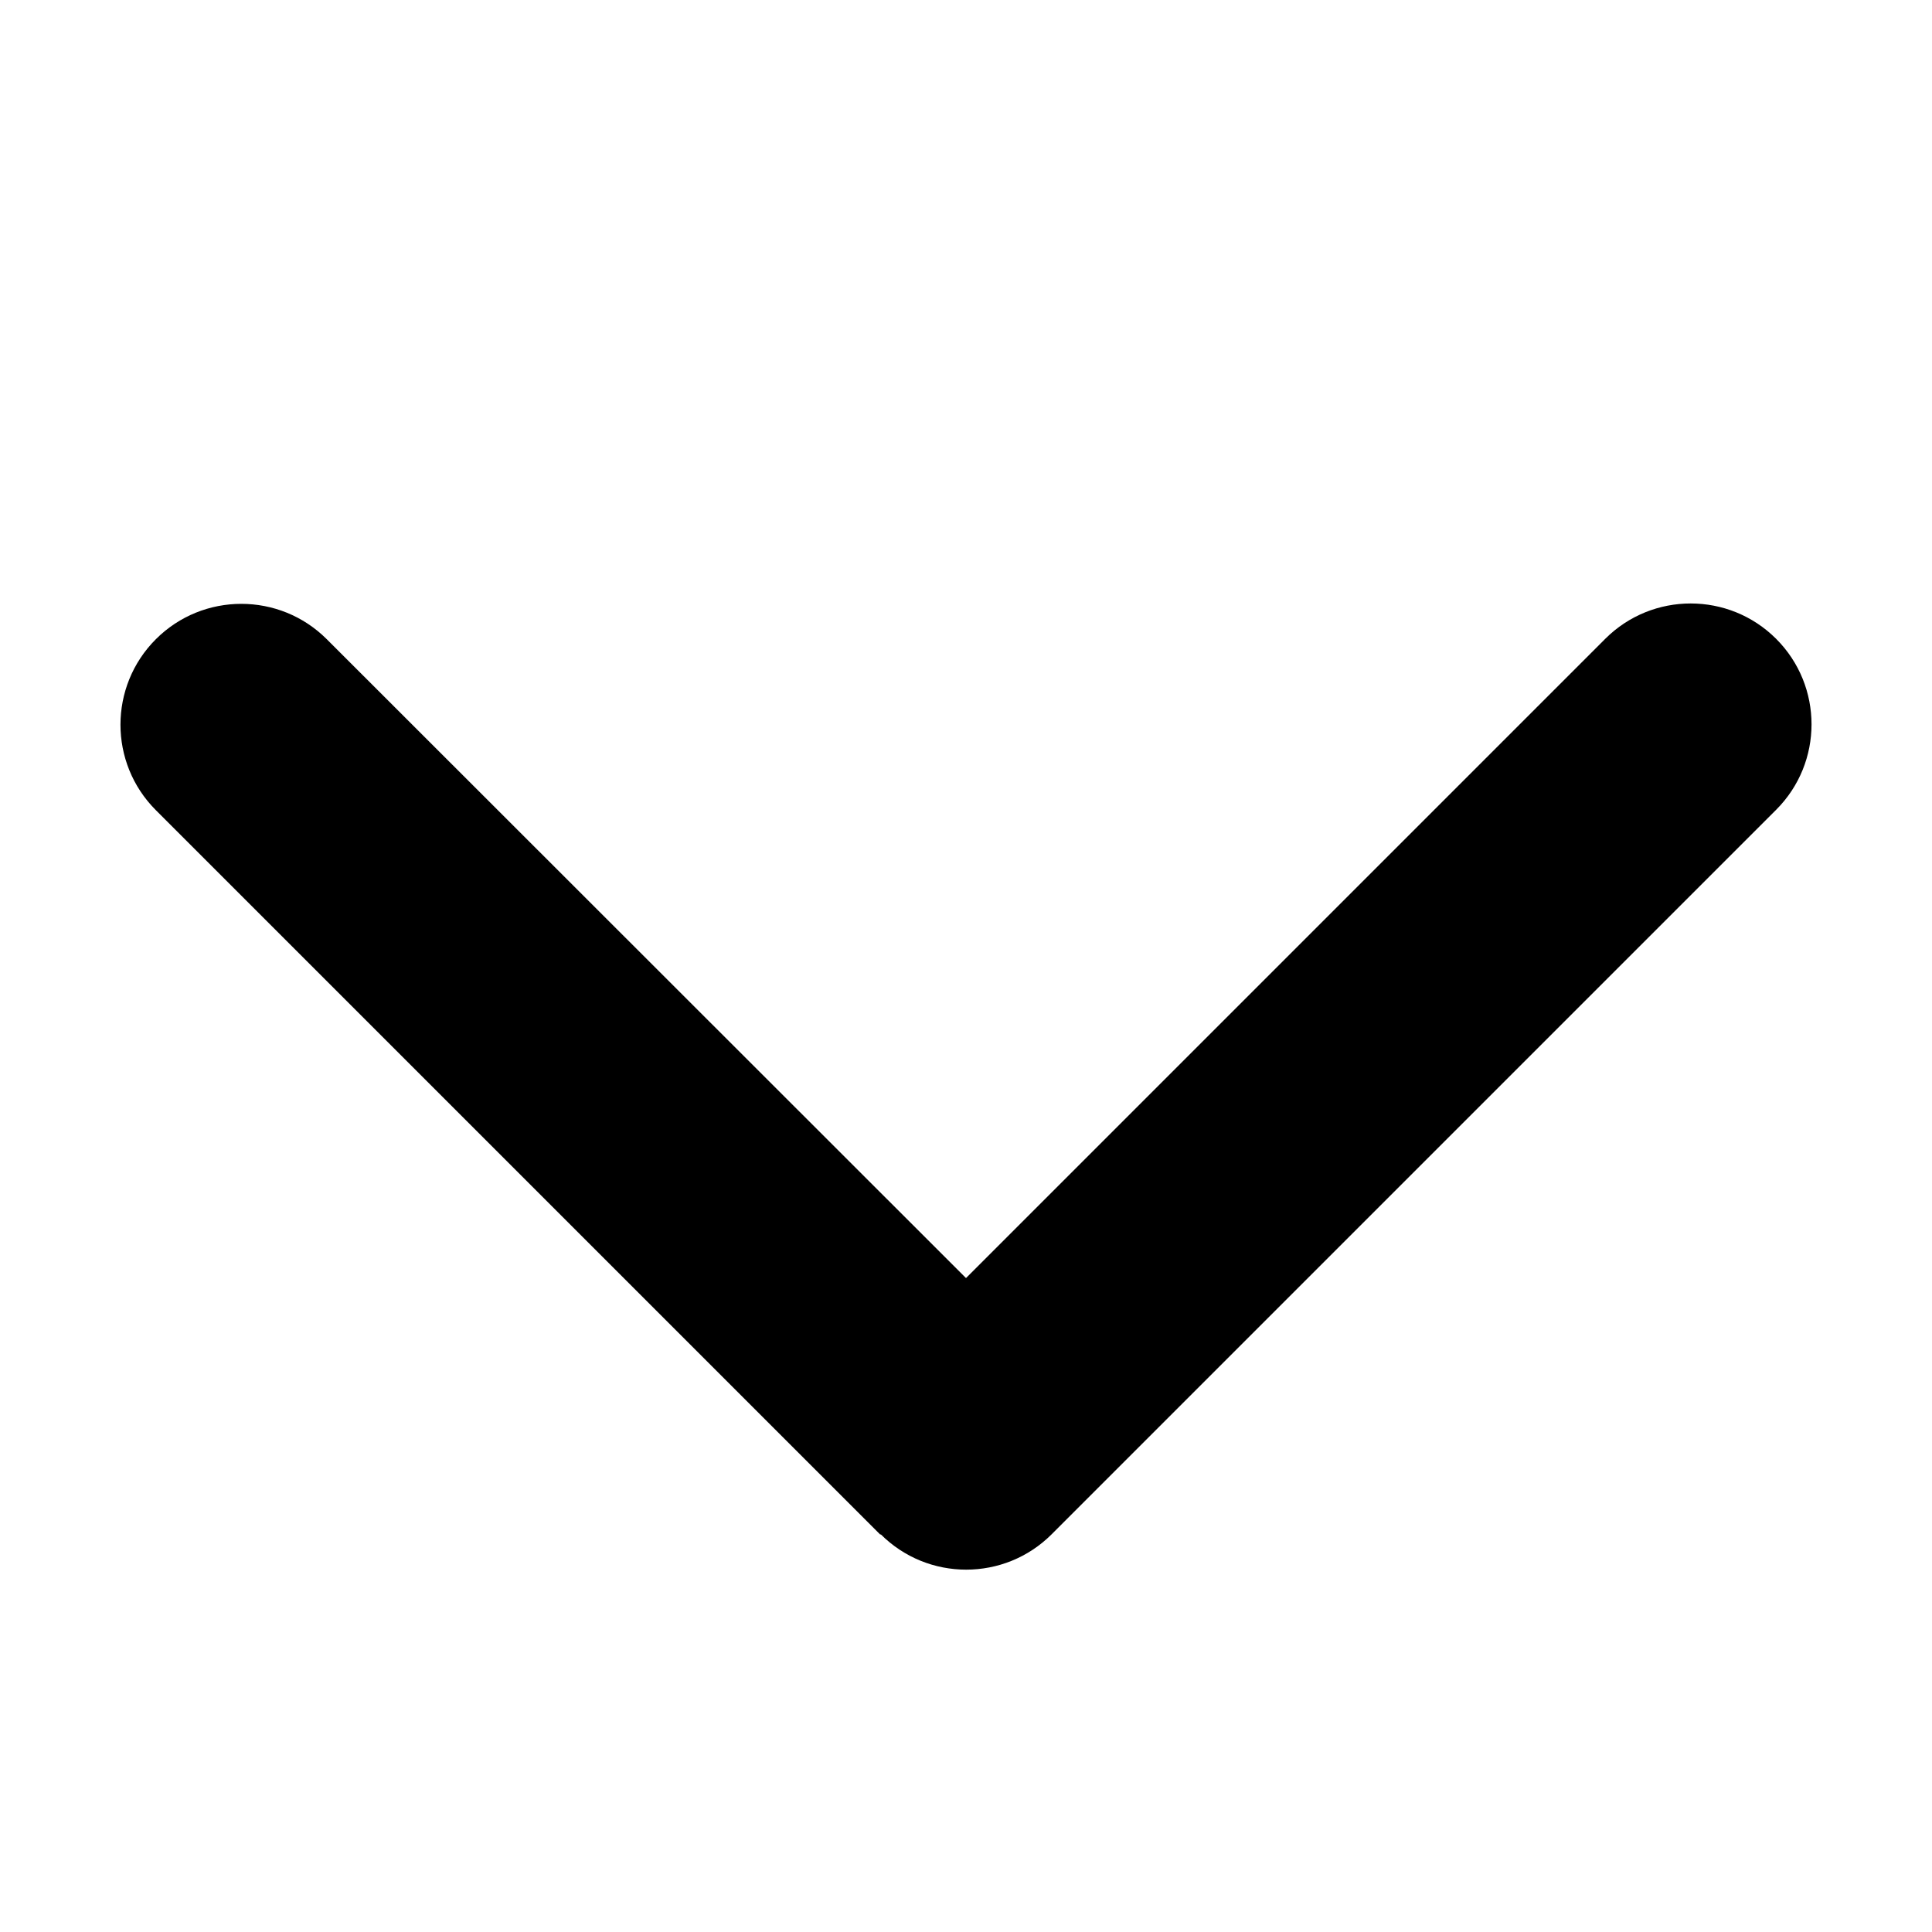
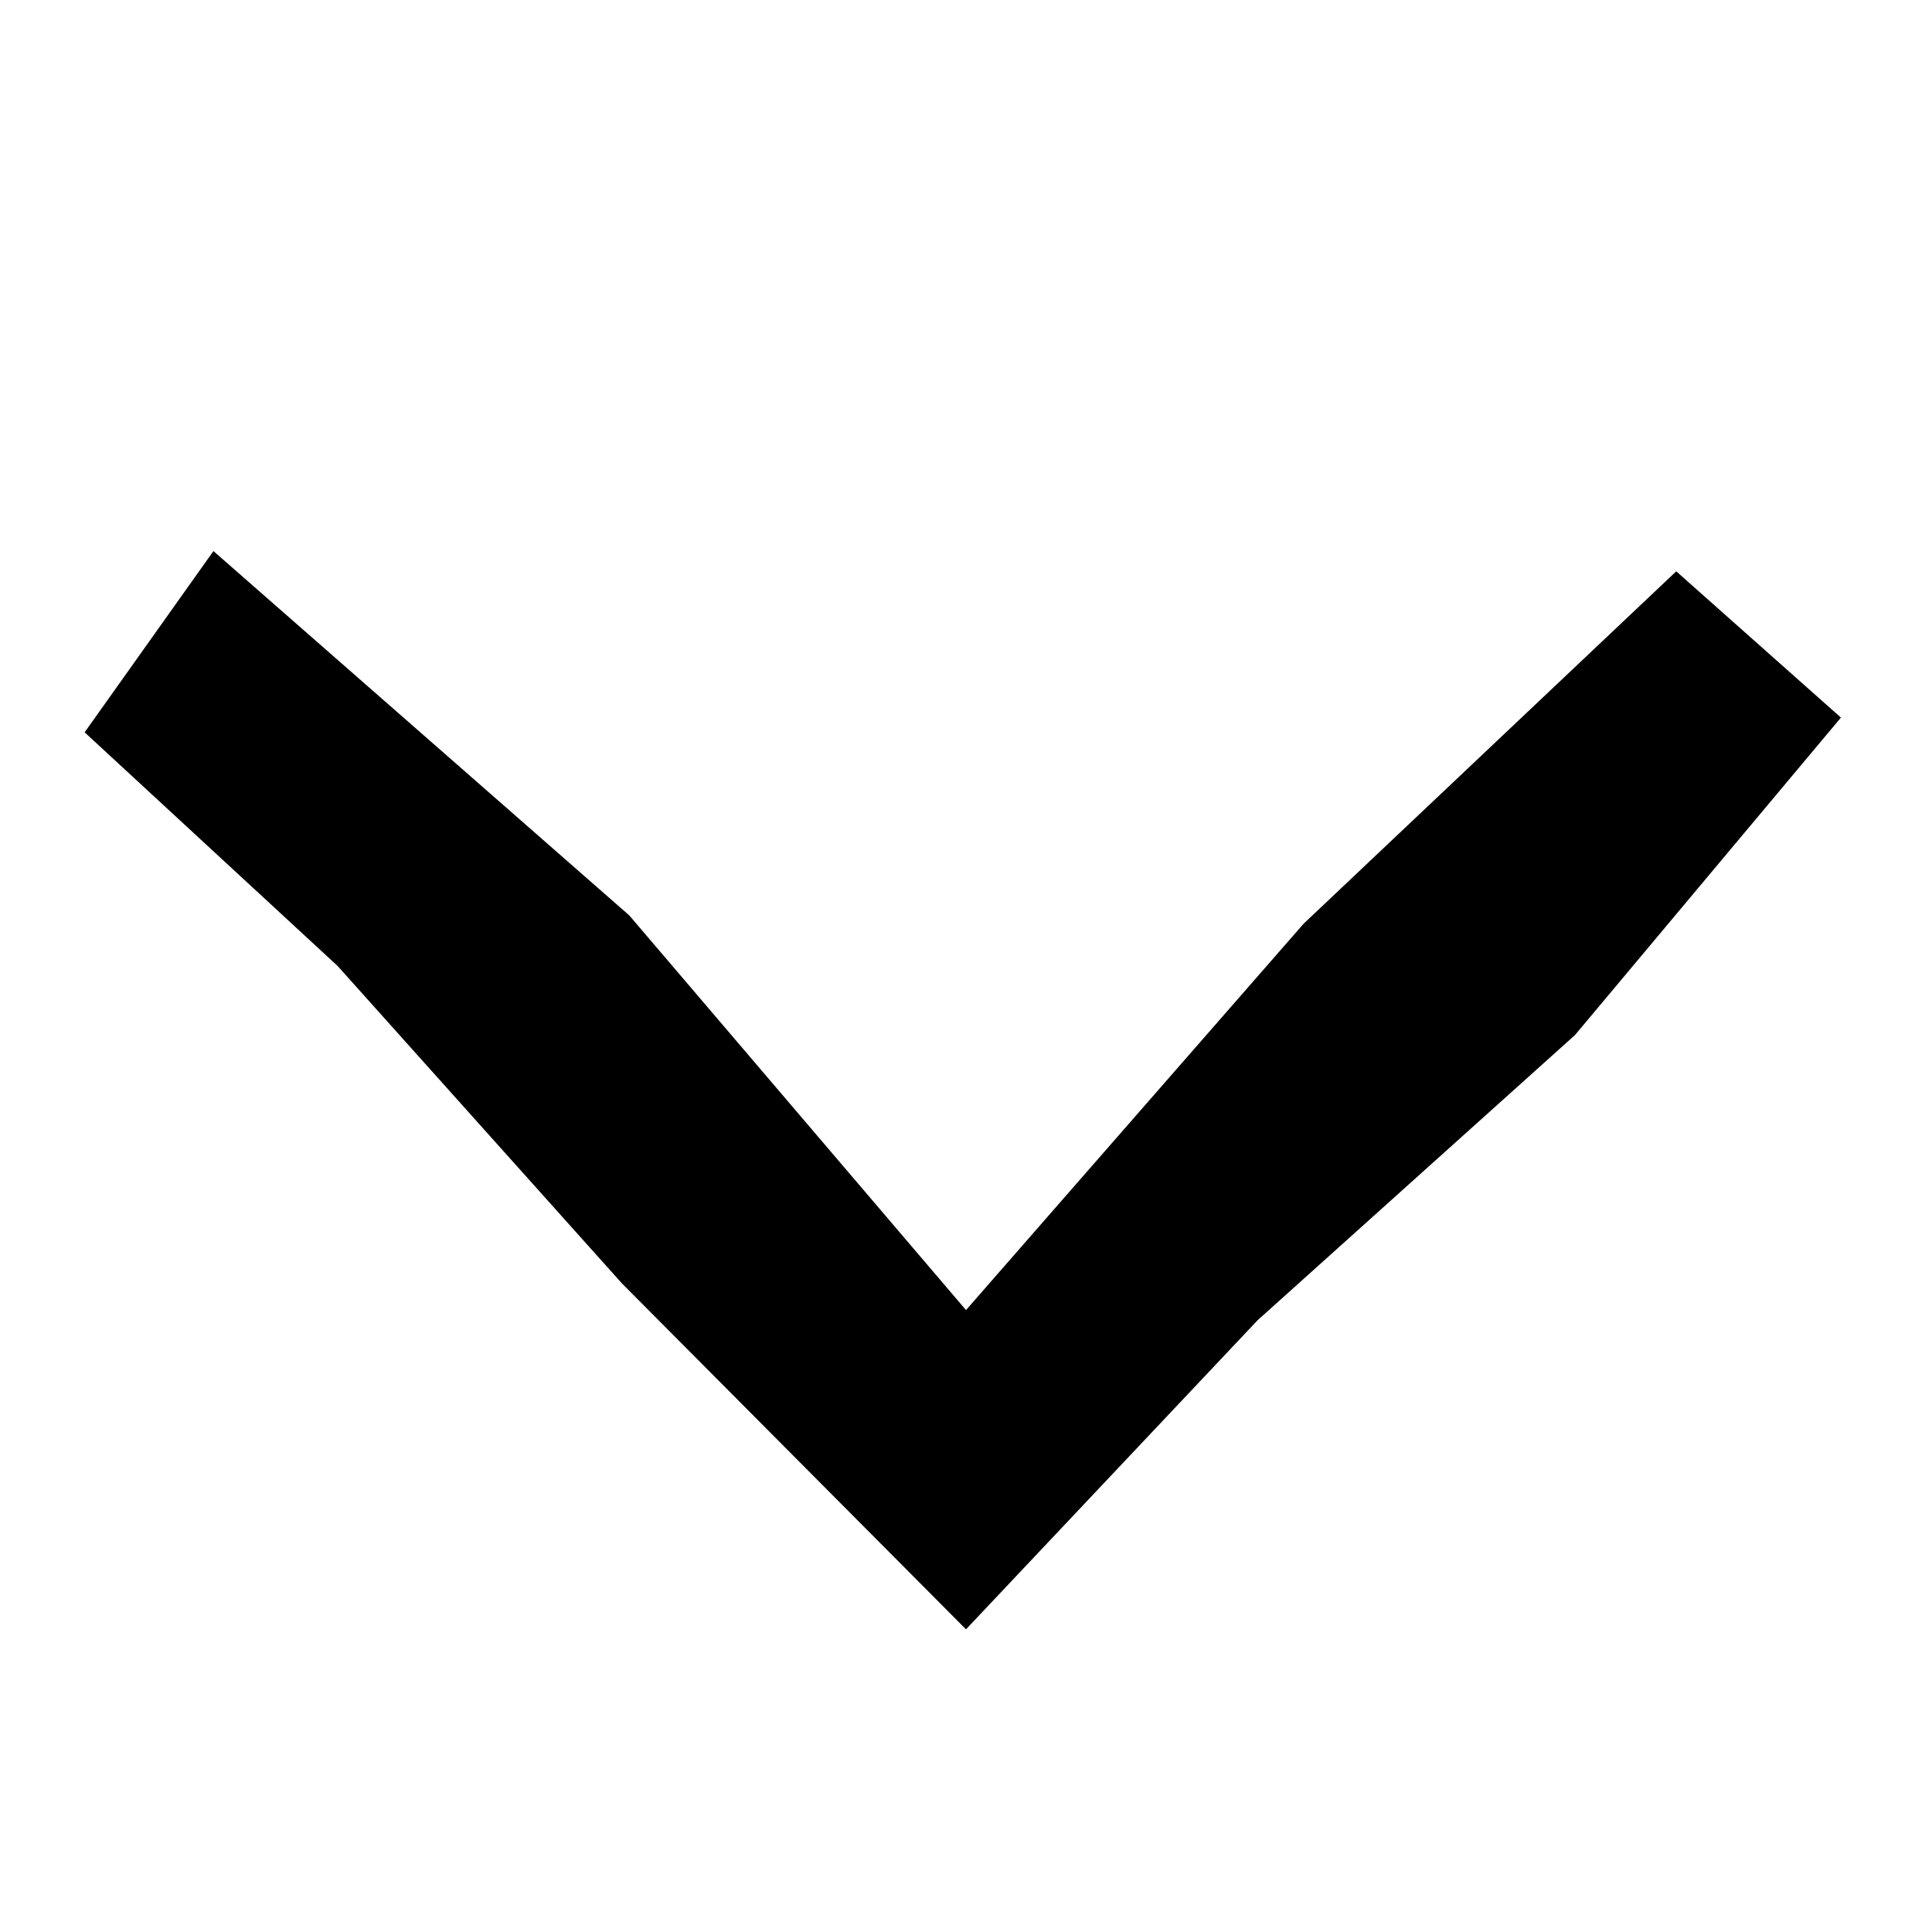
- <svg xmlns="http://www.w3.org/2000/svg" viewBox="0 0 512 512">
-   <path d="M233.4 406.6c12.5 12.5 32.8 12.5 45.3 0l192-192c12.5-12.5 12.5-32.8 0-45.3s-32.8-12.5-45.3 0L256 338.7 86.6 169.4c-12.5-12.5-32.8-12.5-45.3 0s-12.5 32.8 0 45.3l192 192z" />
+ <svg xmlns="http://www.w3.org/2000/svg" width="100%" height="100%" viewBox="0 0 2100 2100" version="1.1" xml:space="preserve" style="fill-rule:evenodd;clip-rule:evenodd;stroke-linecap:round;stroke-linejoin:round;stroke-miterlimit:1.5;">
+   <path d="M684,995L1050,1424L1417,1004L1822,621L2001,780L1712,1125L1367,1435L1050,1771L676,1395L367,1050L92,796L232,599L684,995Z" />
</svg>
